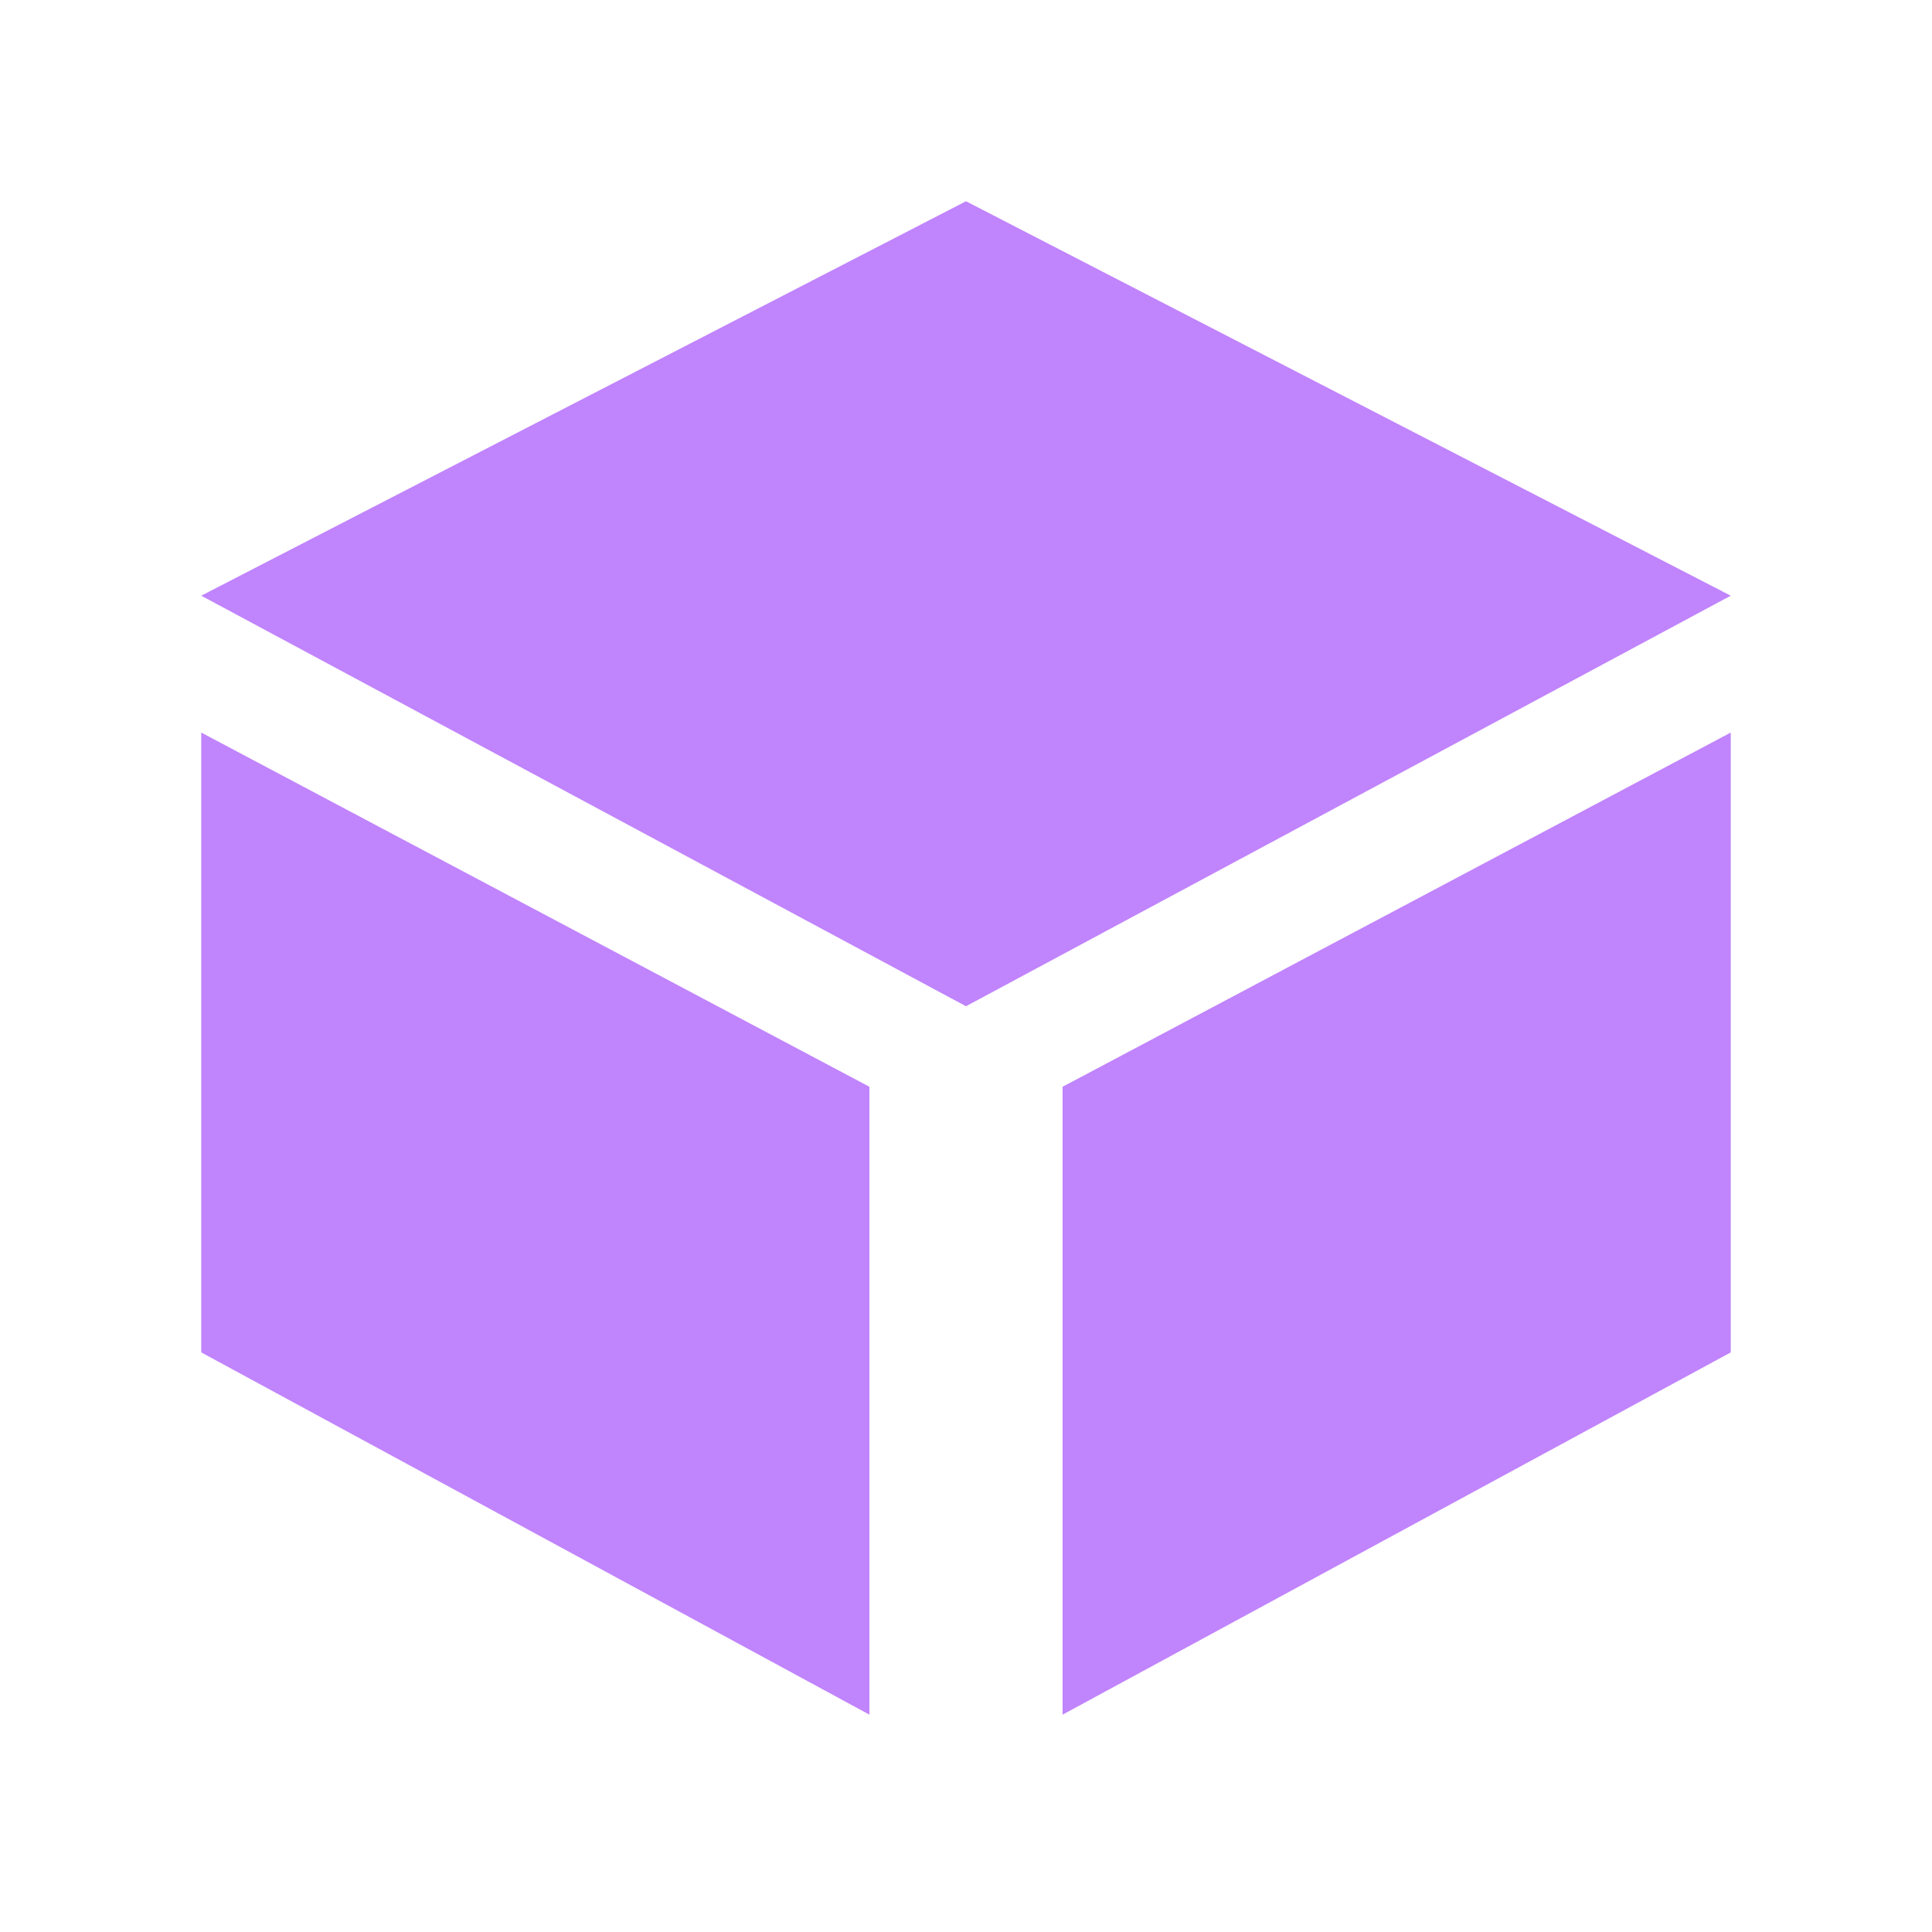
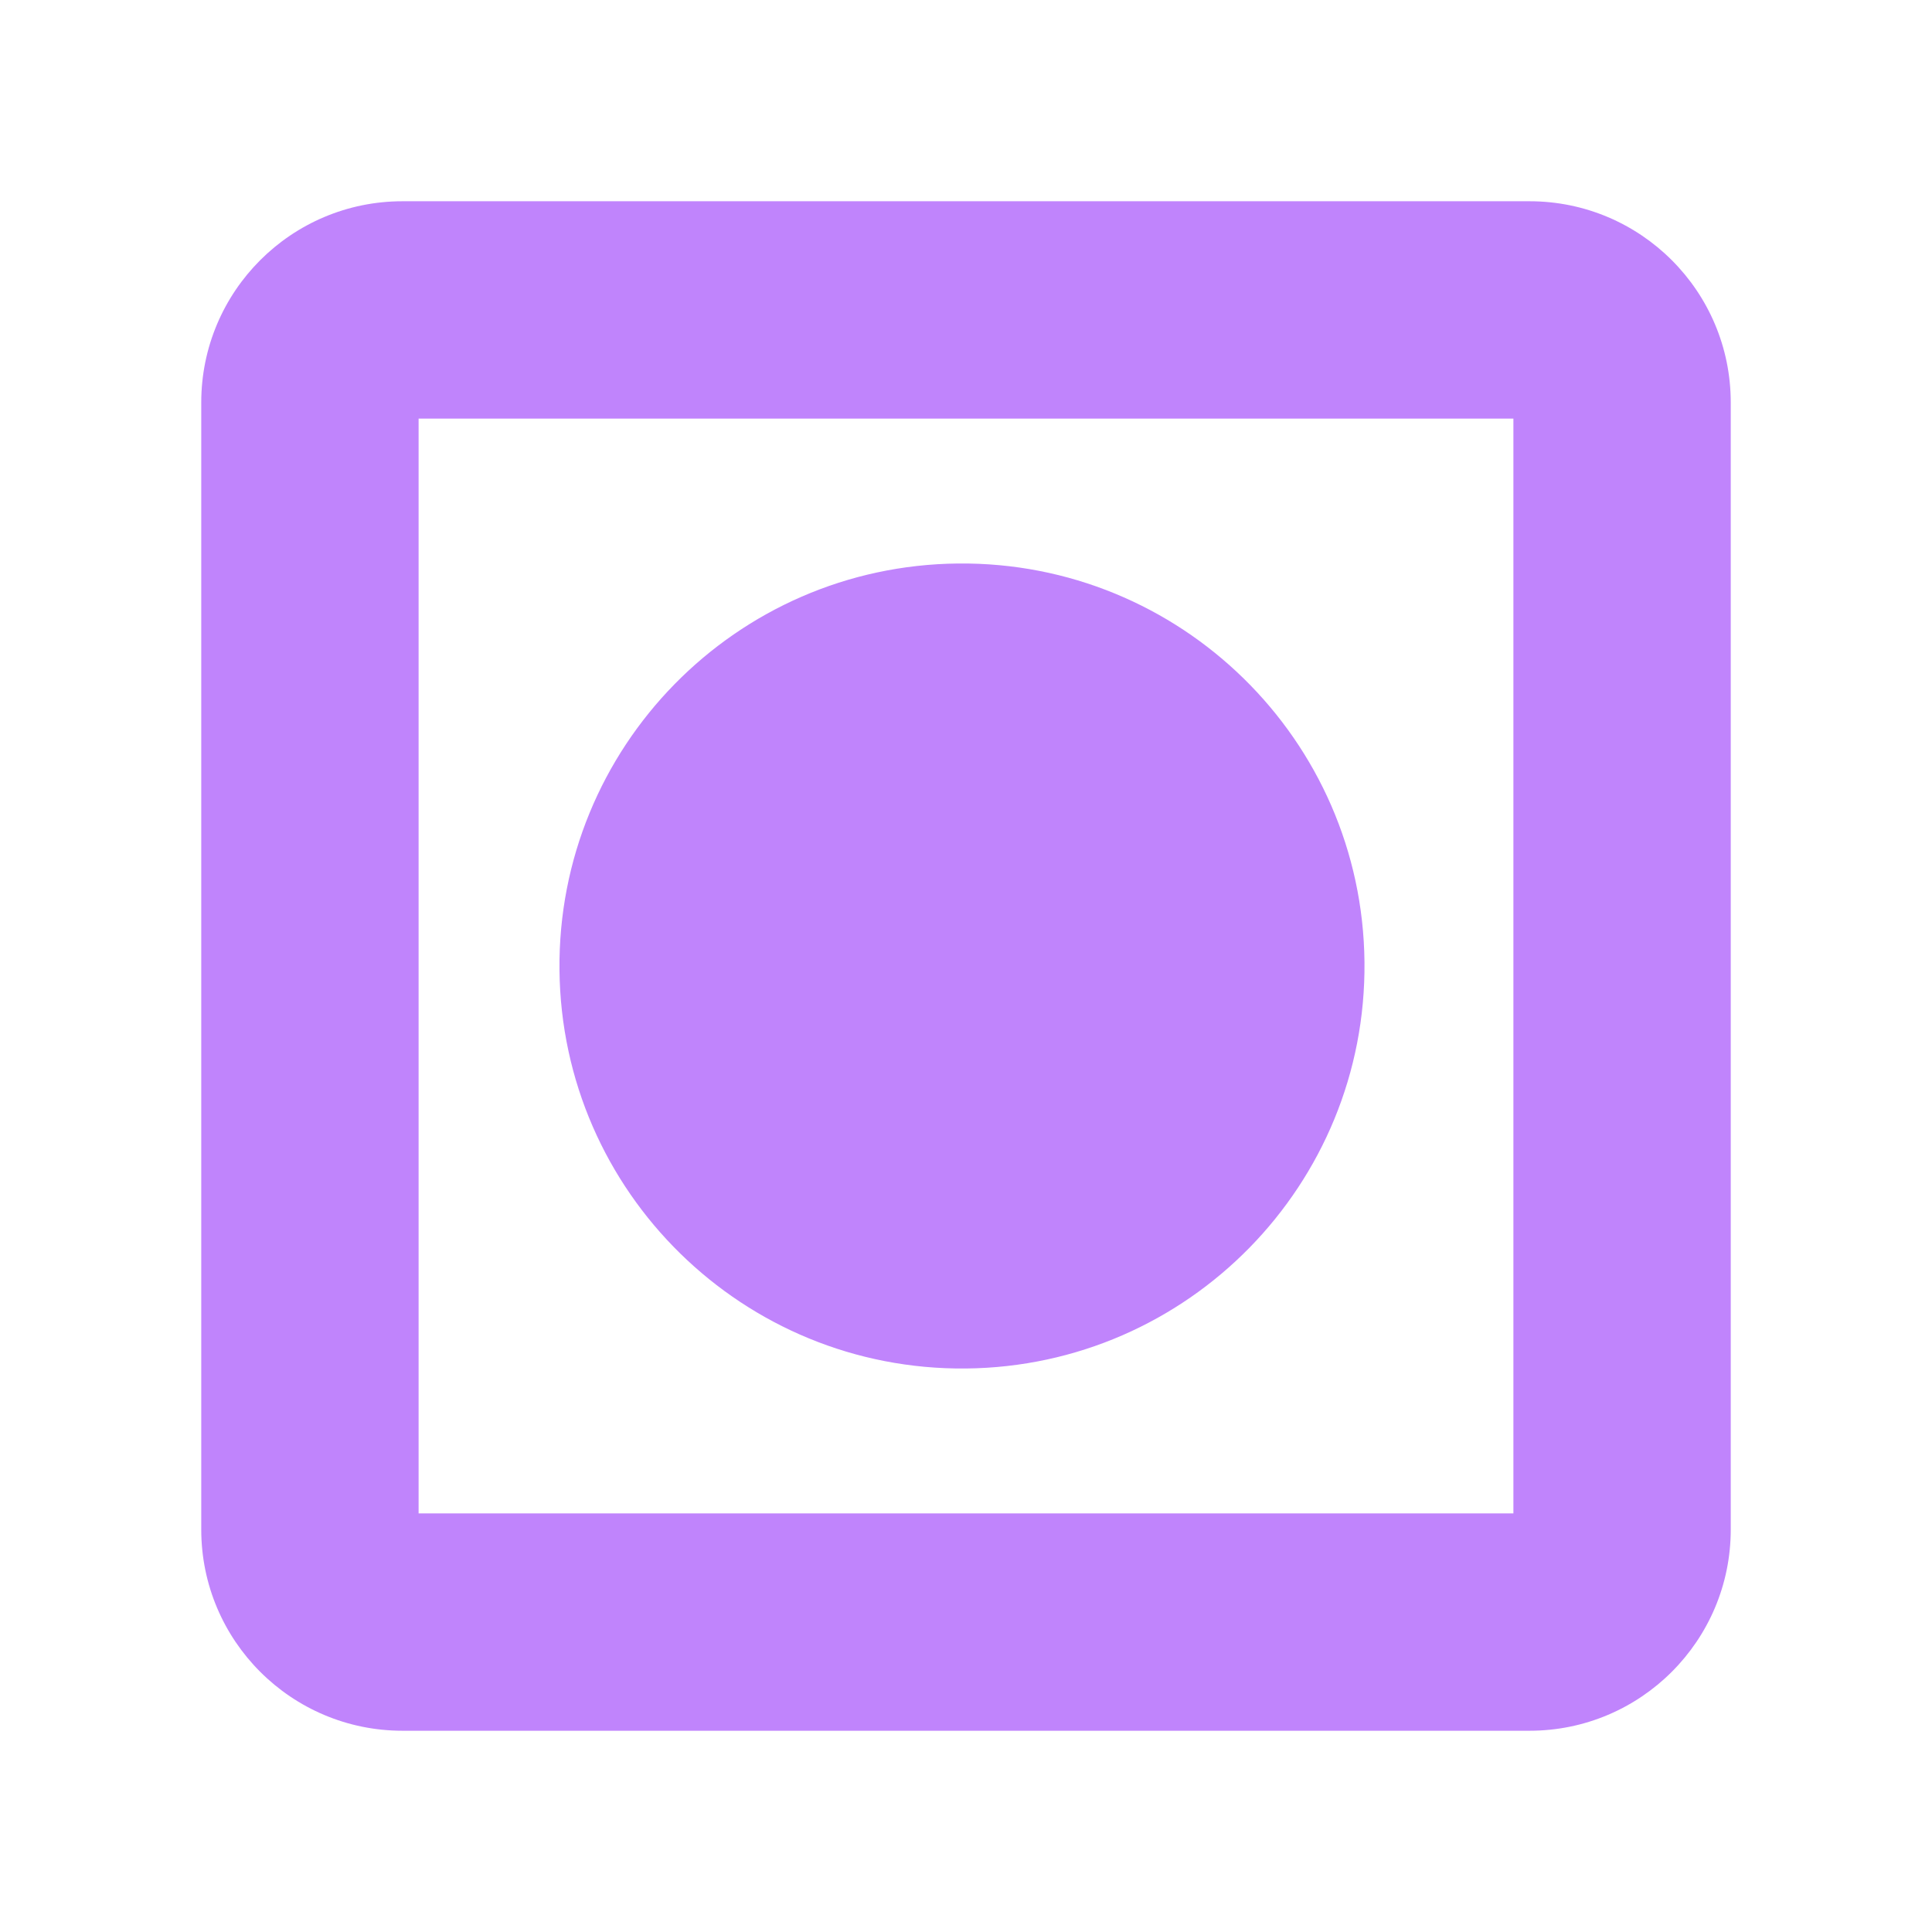
<svg xmlns="http://www.w3.org/2000/svg" viewBox="0 0 24 24">
-   <path fill="#c084fc" d="M12 2.5L21.5 7.4L12 12.5L2.5 7.4Z" />
-   <path fill="#c084fc" d="M2.5 9.1L10.8 13.5L10.8 21.3L2.5 16.8Z" />
-   <path fill="#c084fc" d="M21.5 9.1L13.2 13.5L13.2 21.3L21.5 16.8Z" />
+   <path fill="#c084fc" fill-rule="evenodd" d="M5 2.5H19A2.5 2.5 0 0 1 21.5 5V19A2.5 2.5 0 0 1 19 21.5H5A2.5 2.5 0 0 1 2.5 19V5A2.5 2.5 0 0 1 5 2.5ZM5.2 5.2V18.8H18.8V5.2Z" />
+   <path fill="#c084fc" d="M11.9 7A5 5 0 1 0 12 17A5 5 0 1 0 11.9 7ZM9.8 8.7Q8.1 9.7 8.2 11.1Q8.3 12 9.2 11.6Q10.2 9.8 12.5 9.1Q13.2 8.4 12.3 8.1Q11.3 7.8 9.8 8.7Z" />
</svg>
